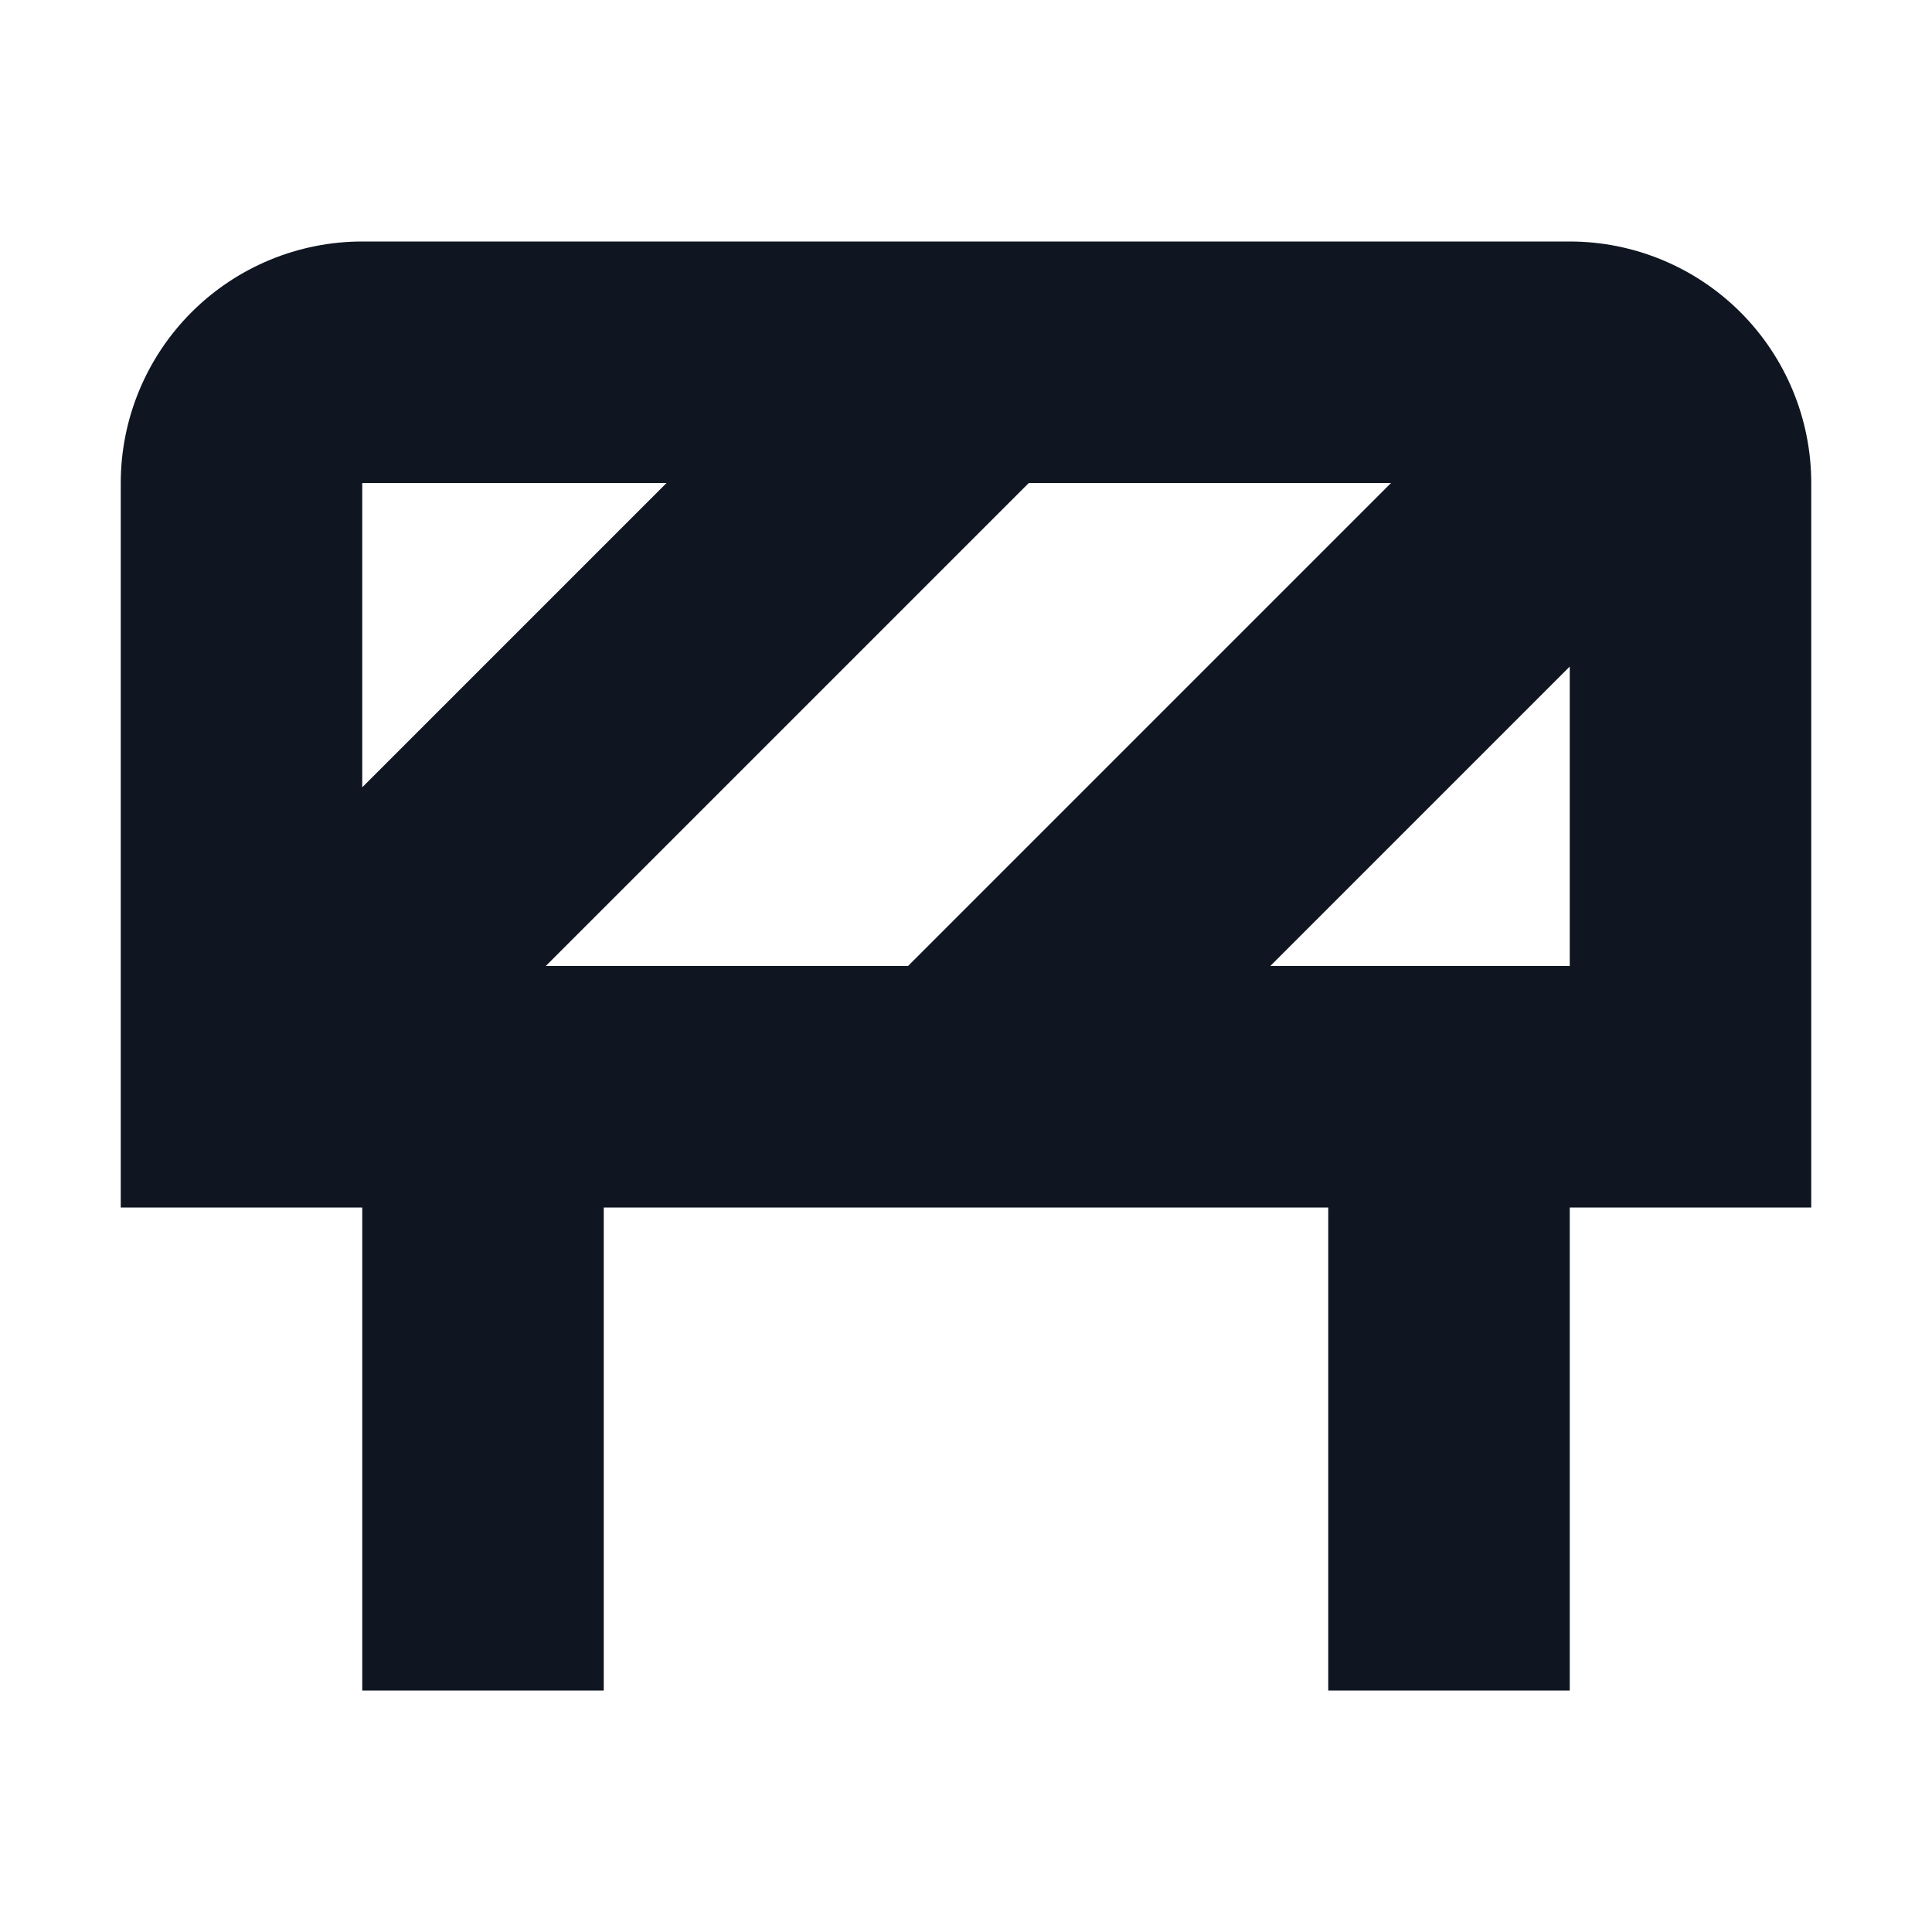
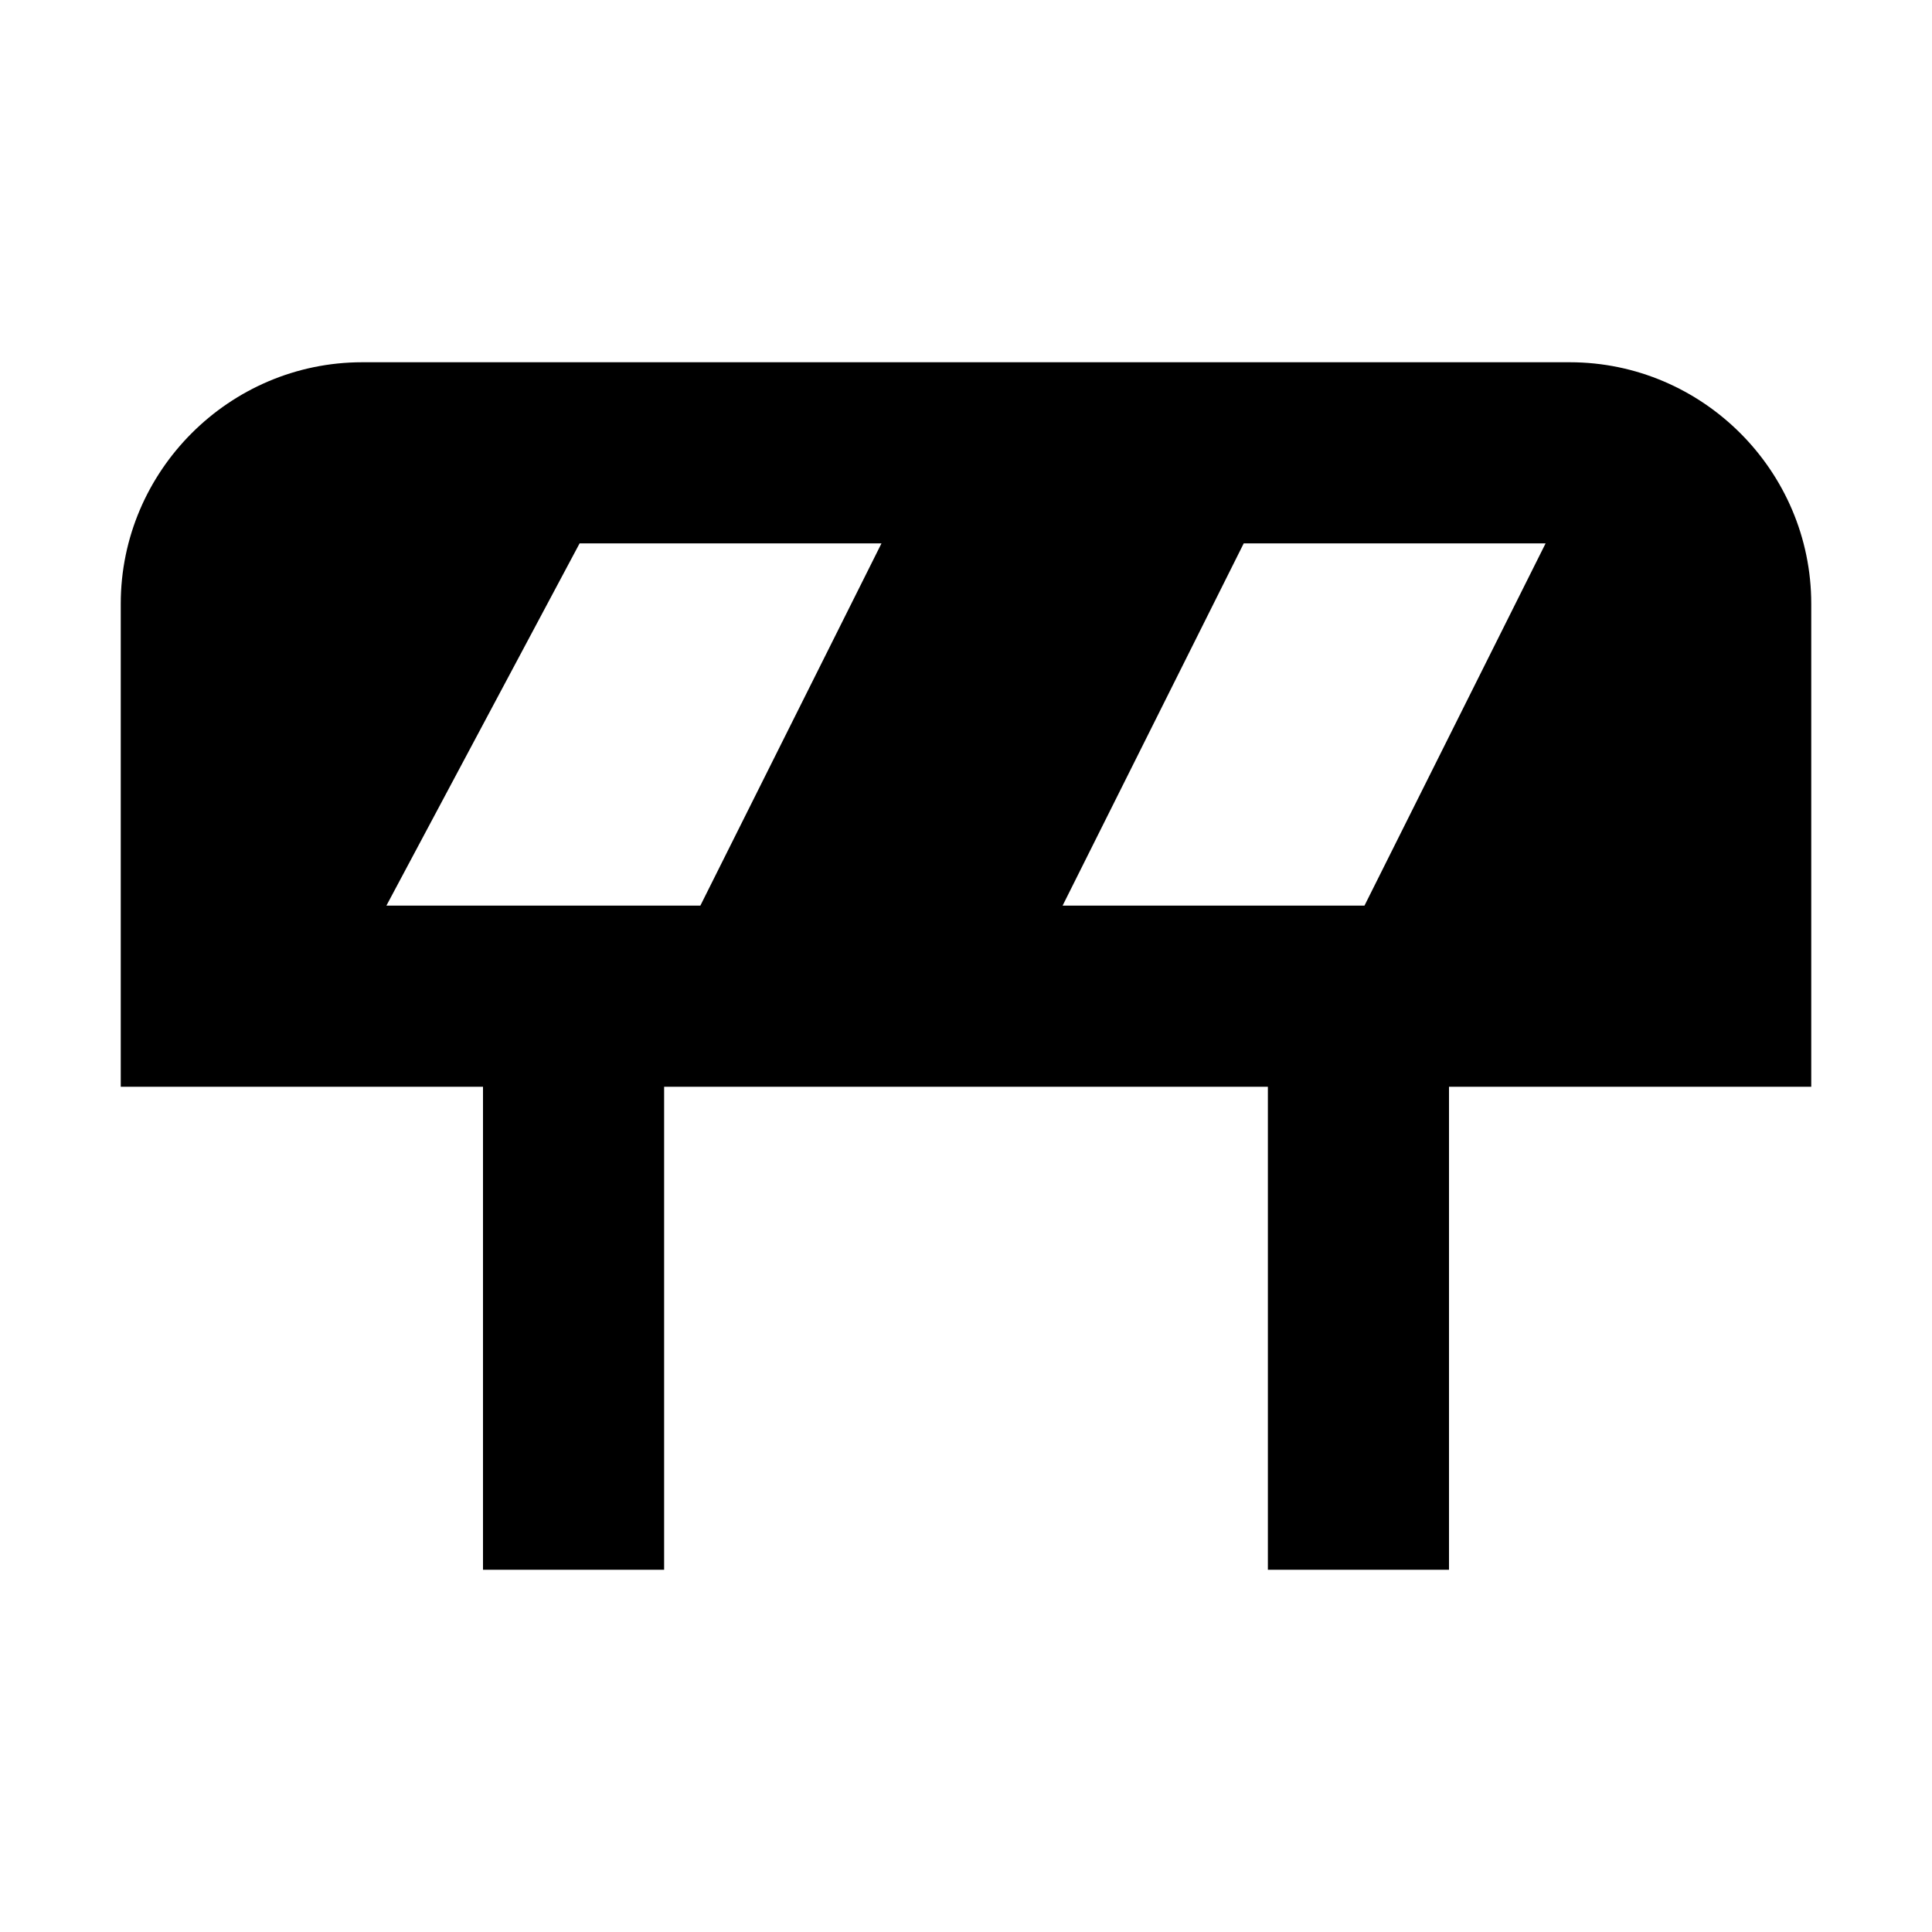
<svg xmlns="http://www.w3.org/2000/svg" width="16" height="16" viewBox="0 0 16 16" fill="none">
-   <path d="M15 4C15 3.47 14.789 2.961 14.414 2.586C14.039 2.211 13.53 2 13 2H3C2.47 2 1.961 2.211 1.586 2.586C1.211 2.961 1 3.47 1 4V10H3V14H5V10H11V14H13V10H15V4ZM11.52 4L7.52 8H4.52L8.52 4H11.52ZM5.52 4L3 6.52V4H5.52ZM10.52 8L13 5.52V8H10.52Z" fill="#0F1621" />
+   <path d="M15 5C15 3.9 14.1 3 13 3H3C1.9 3 1 3.9 1 5V9H4V13H5.5V9H10.5V13H12V9H15V5ZM8.8 7.5L10.3 4.5H12.8L11.3 7.5H8.8ZM4.8 4.5H7.3L5.8 7.5H3.2L4.8 4.5Z" fill="black" />
</svg>
